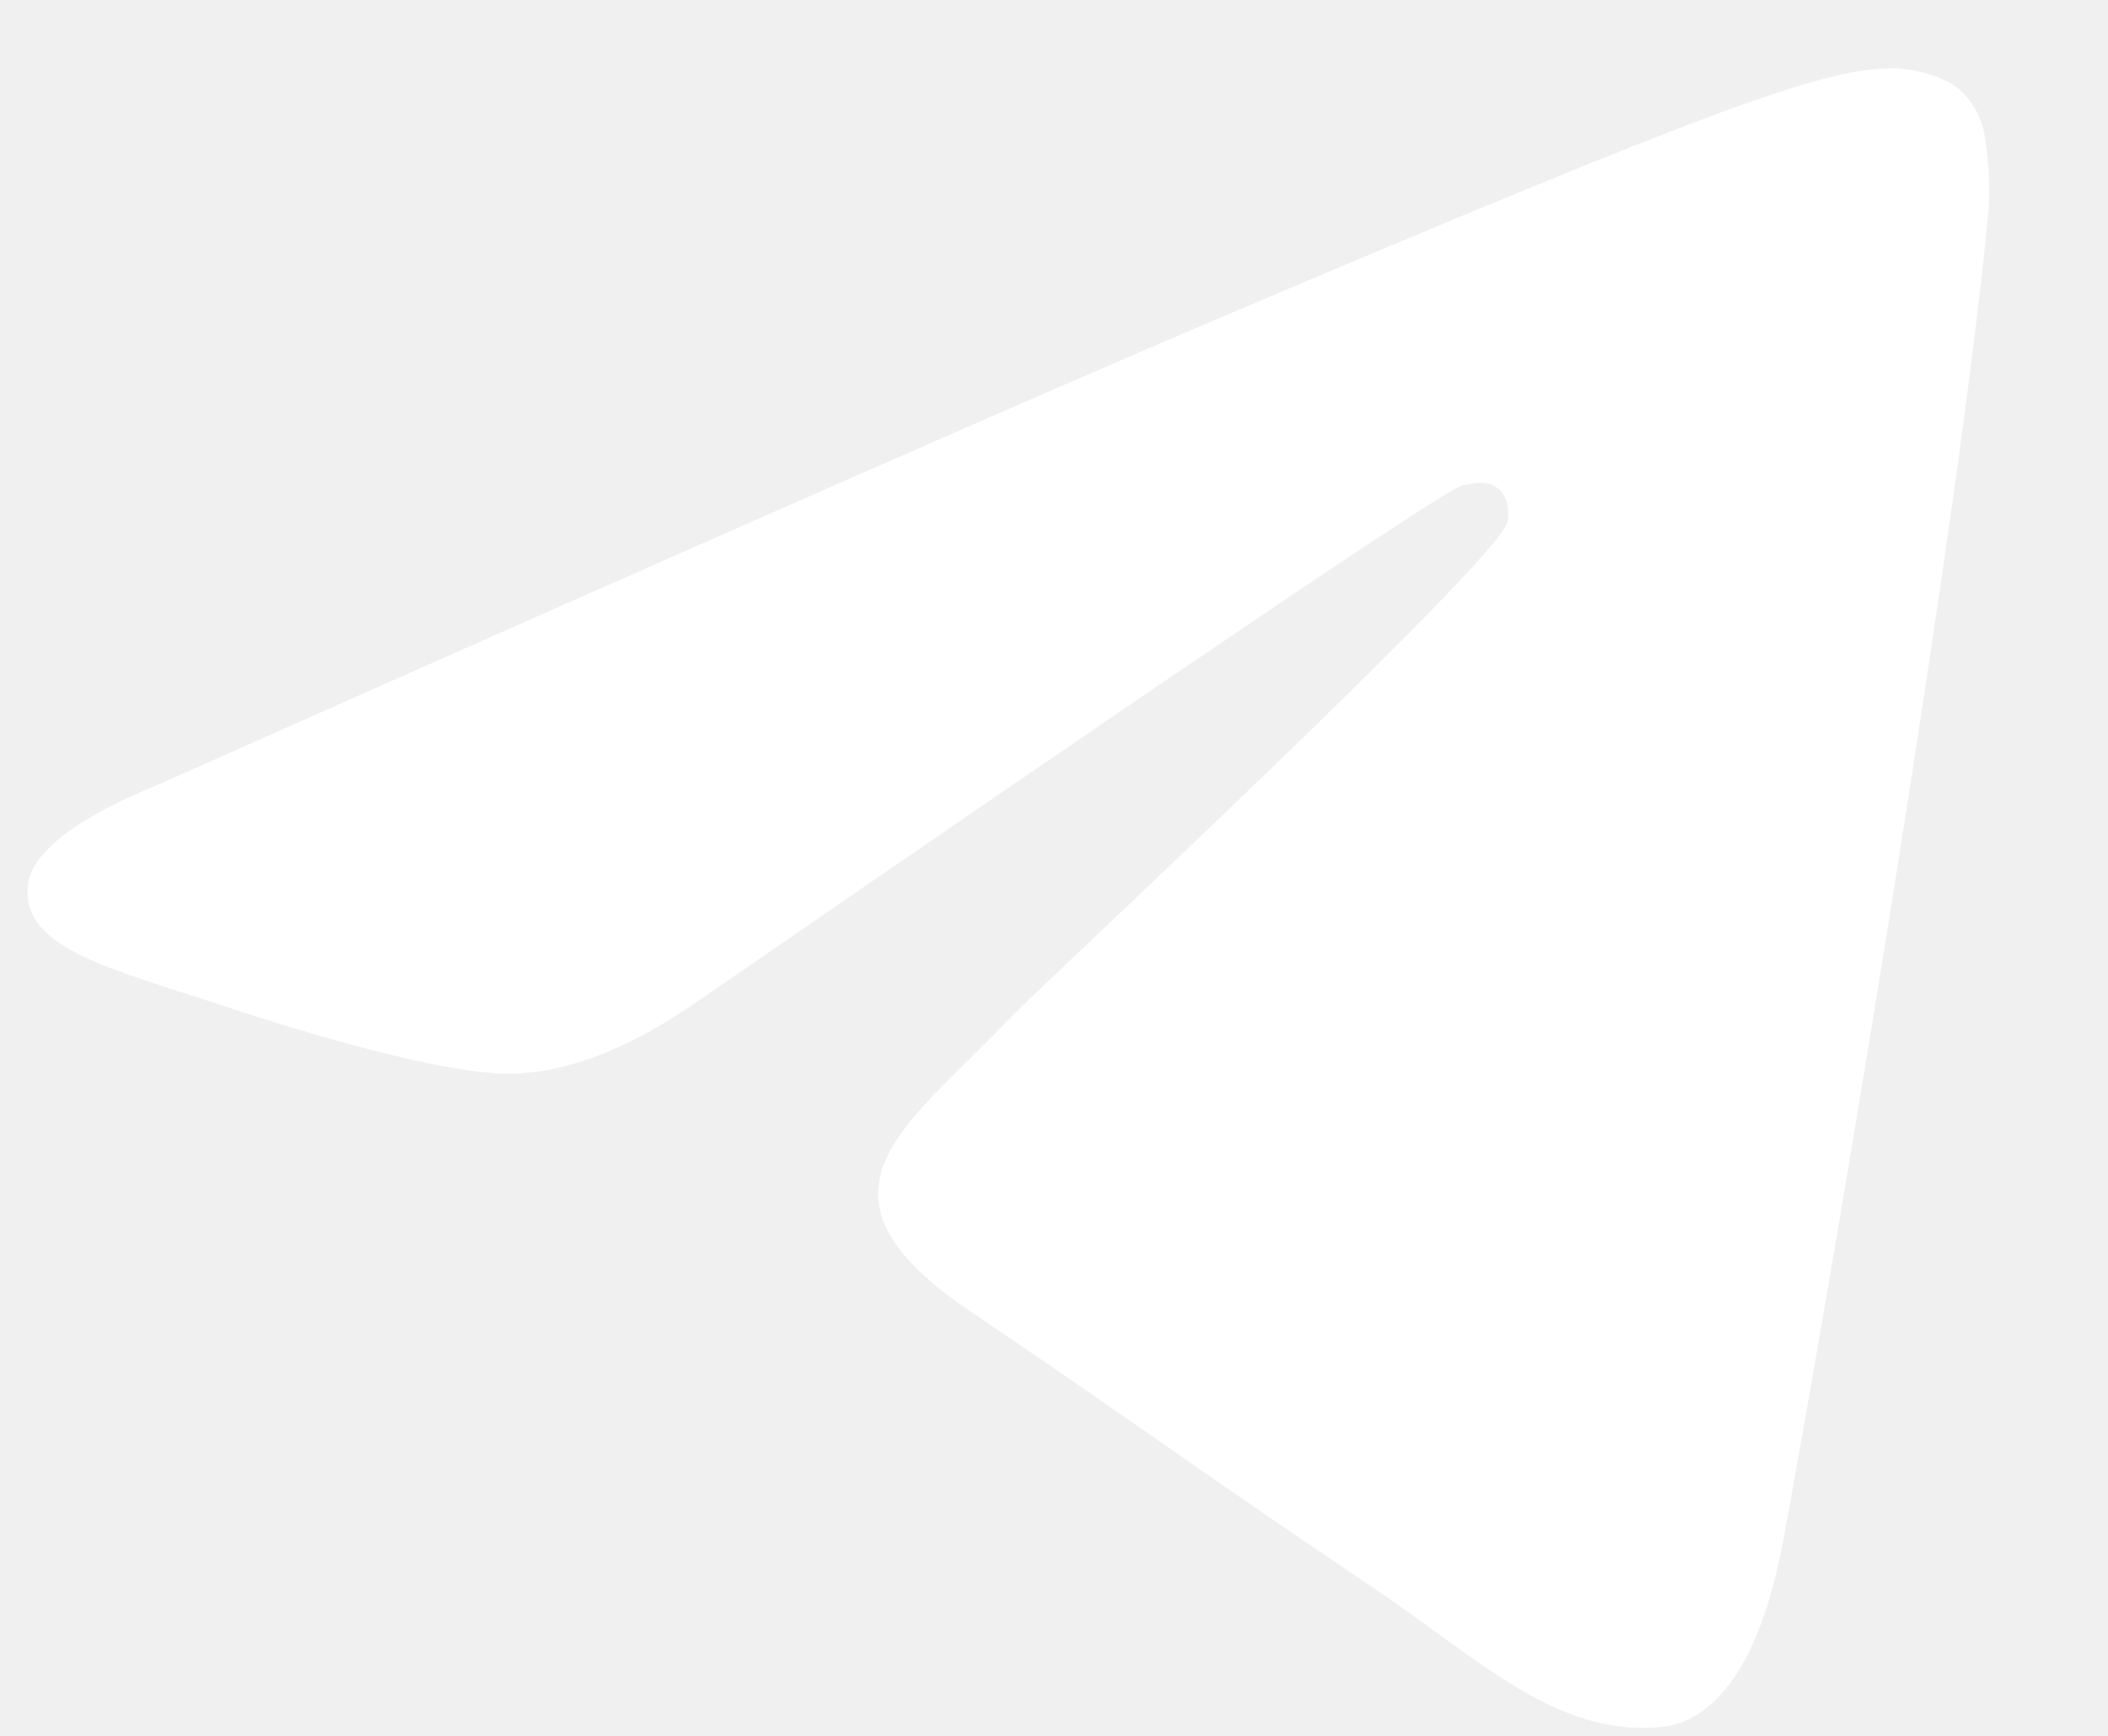
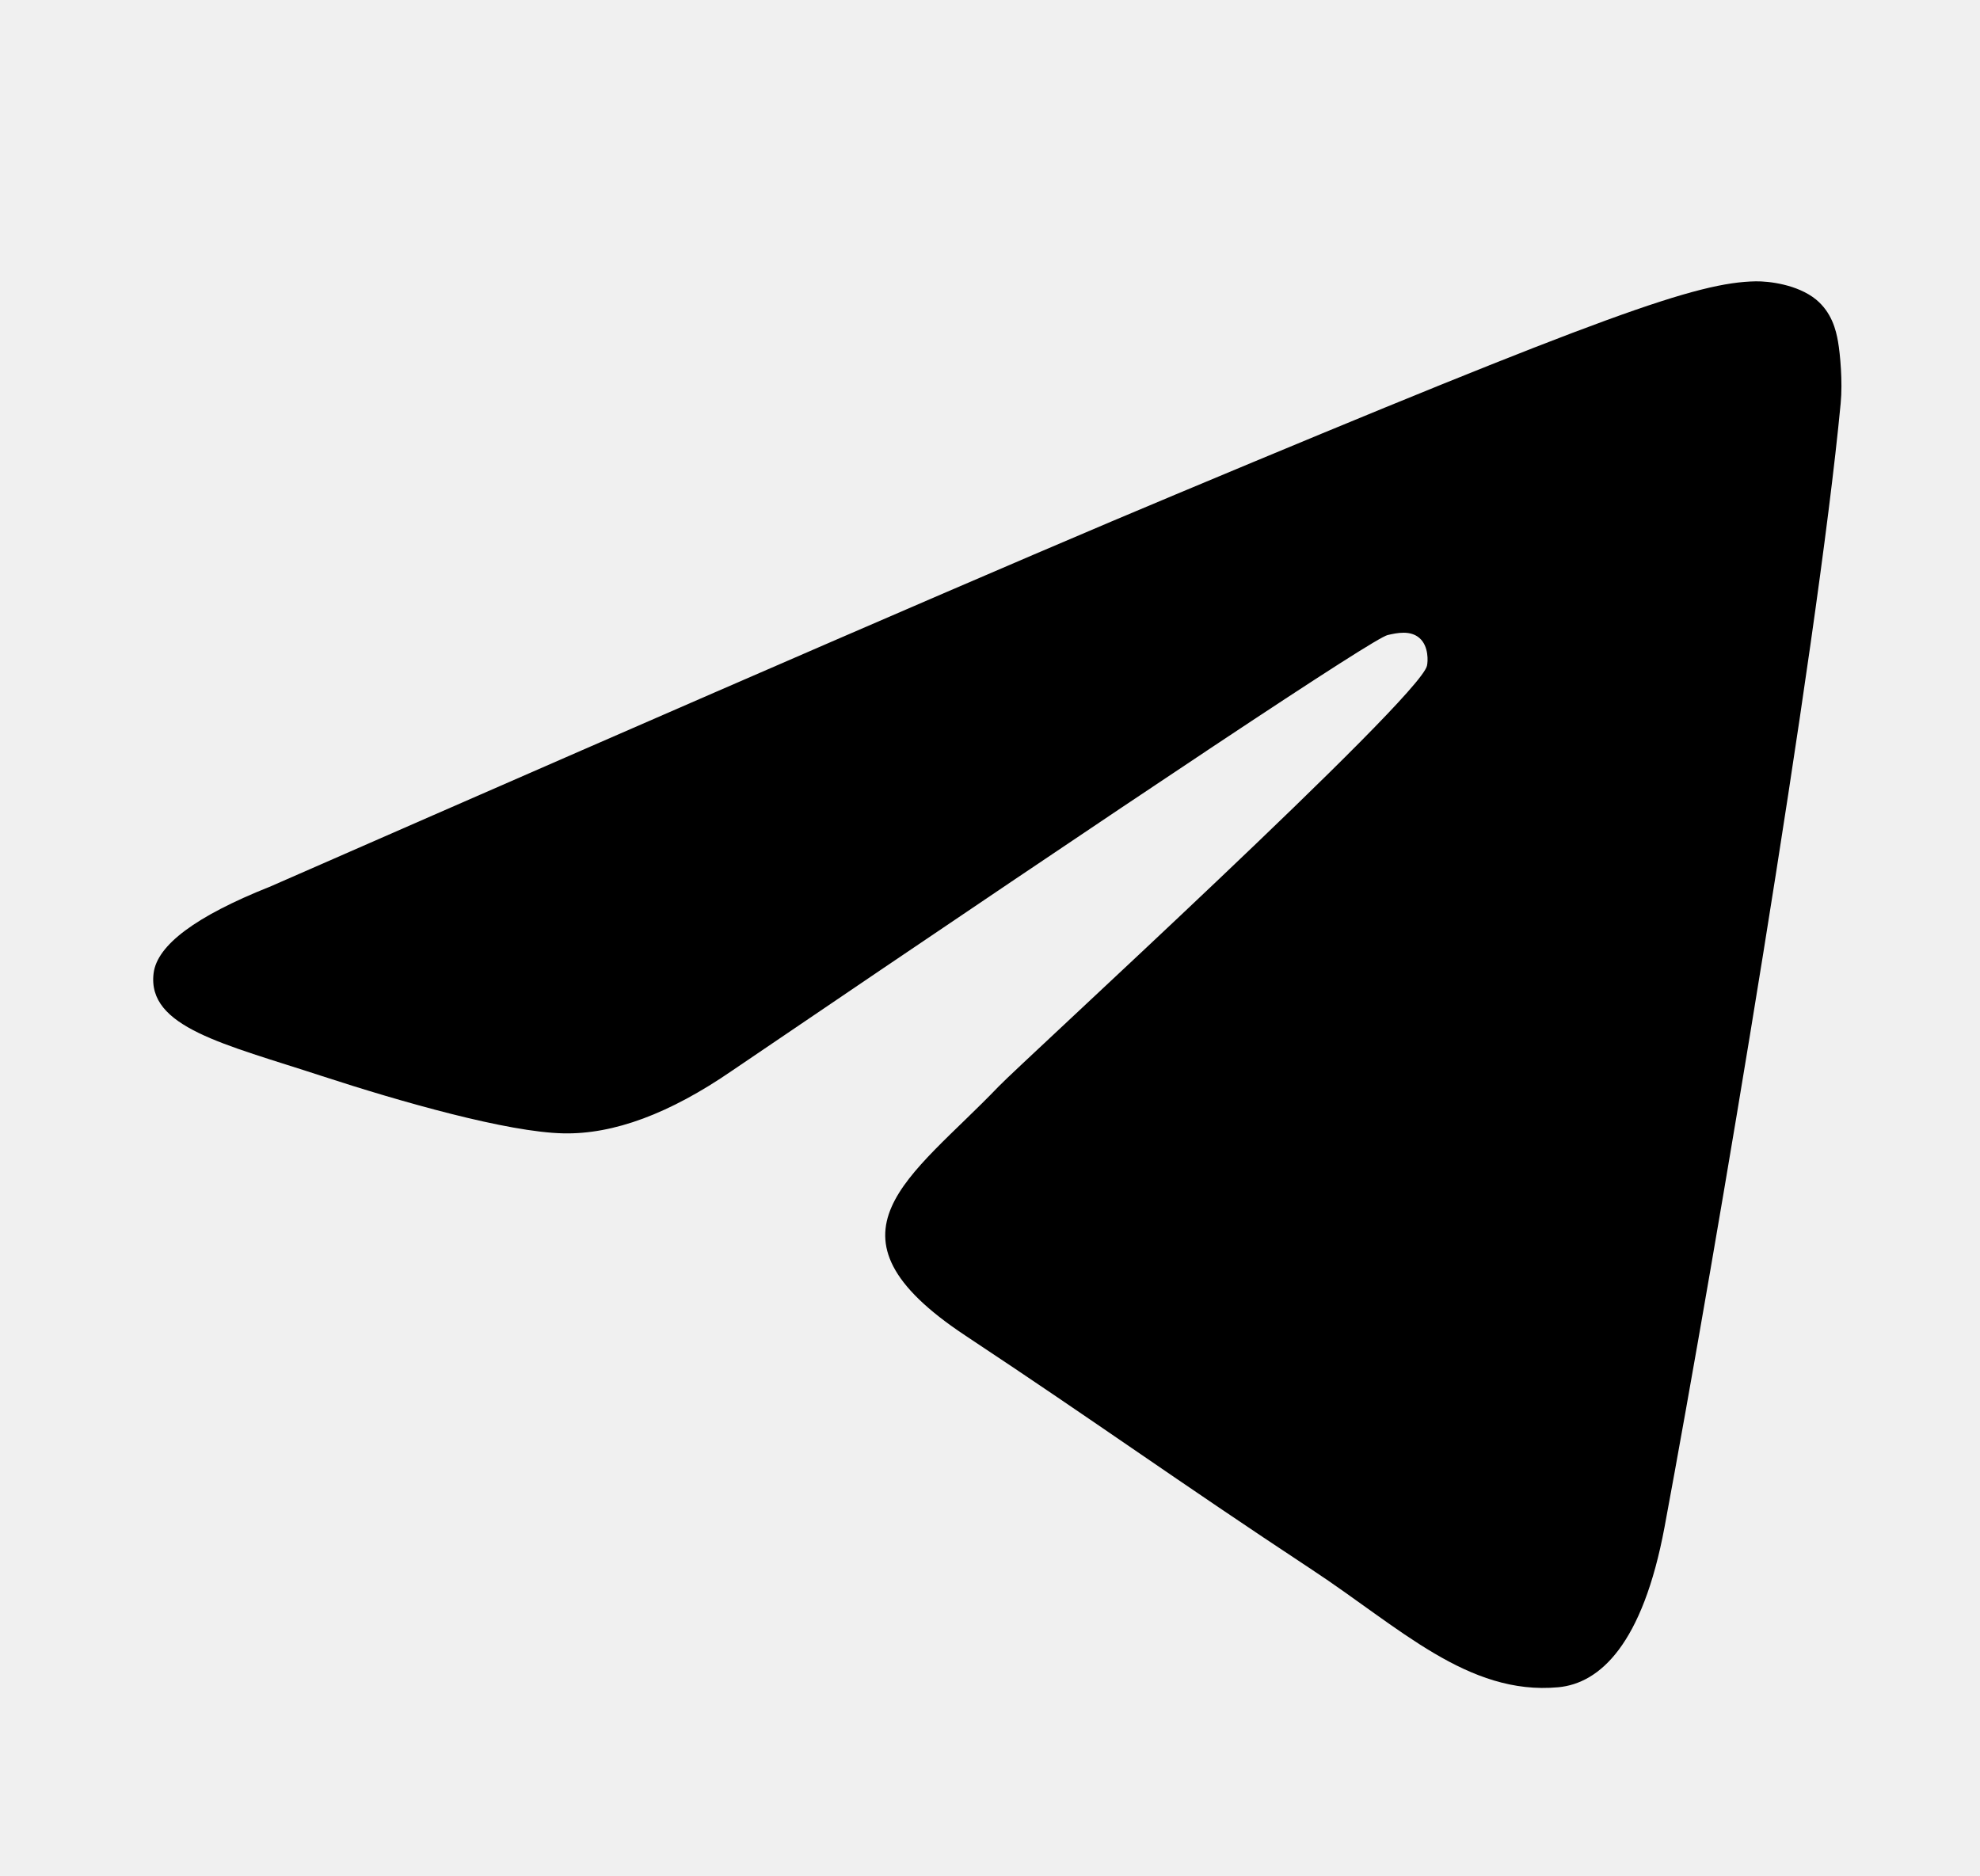
- <svg xmlns="http://www.w3.org/2000/svg" width="17" height="14" fill="none" viewBox="0 0 17 14">
-   <path fill-rule="evenodd" clip-rule="evenodd" d="M1.31 6.313C5.556 4.424 8.388 3.18 9.805 2.577 13.85.86 14.69.561 15.239.551c.12-.002.39.028.564.173a.631.631 0 01.207.403c.02.115.044.379.025.585-.22 2.352-1.168 8.059-1.65 10.693-.205 1.114-.607 1.488-.996 1.524-.846.08-1.488-.57-2.308-1.119-1.282-.858-2.006-1.392-3.25-2.23-1.439-.967-.506-1.499.313-2.368.215-.227 3.942-3.689 4.014-4.003.009-.039.017-.185-.068-.262-.085-.078-.21-.051-.301-.03-.129.03-2.177 1.412-6.144 4.146-.582.408-1.108.606-1.58.596-.52-.012-1.52-.3-2.264-.547C.888 7.809.163 7.649.226 7.135c.033-.268.395-.542 1.084-.822z" fill="#fff" />
+ <svg xmlns="http://www.w3.org/2000/svg" width="19" height="18" fill="none" viewBox="0 0 19 18">
+   <path fill-rule="evenodd" clip-rule="evenodd" d="M2.585 8.512c4.349-1.906 7.248-3.162 8.7-3.768C15.426 3.01 16.287 2.71 16.848 2.7c.123-.002.399.029.578.174.15.124.192.29.212.407.02.116.045.382.025.59-.225 2.372-1.196 8.128-1.69 10.784-.21 1.125-.62 1.501-1.02 1.538-.866.08-1.524-.575-2.363-1.128-1.313-.866-2.054-1.405-3.329-2.249-1.472-.976-.518-1.512.322-2.389.22-.23 4.036-3.72 4.11-4.037.01-.04.018-.187-.07-.265-.087-.078-.215-.052-.308-.03-.132.03-2.23 1.424-6.292 4.182-.596.41-1.135.611-1.618.6-.533-.011-1.557-.302-2.319-.551-.934-.306-1.677-.467-1.612-.986.034-.27.404-.546 1.11-.828z" fill="currentColor" />
</svg>
